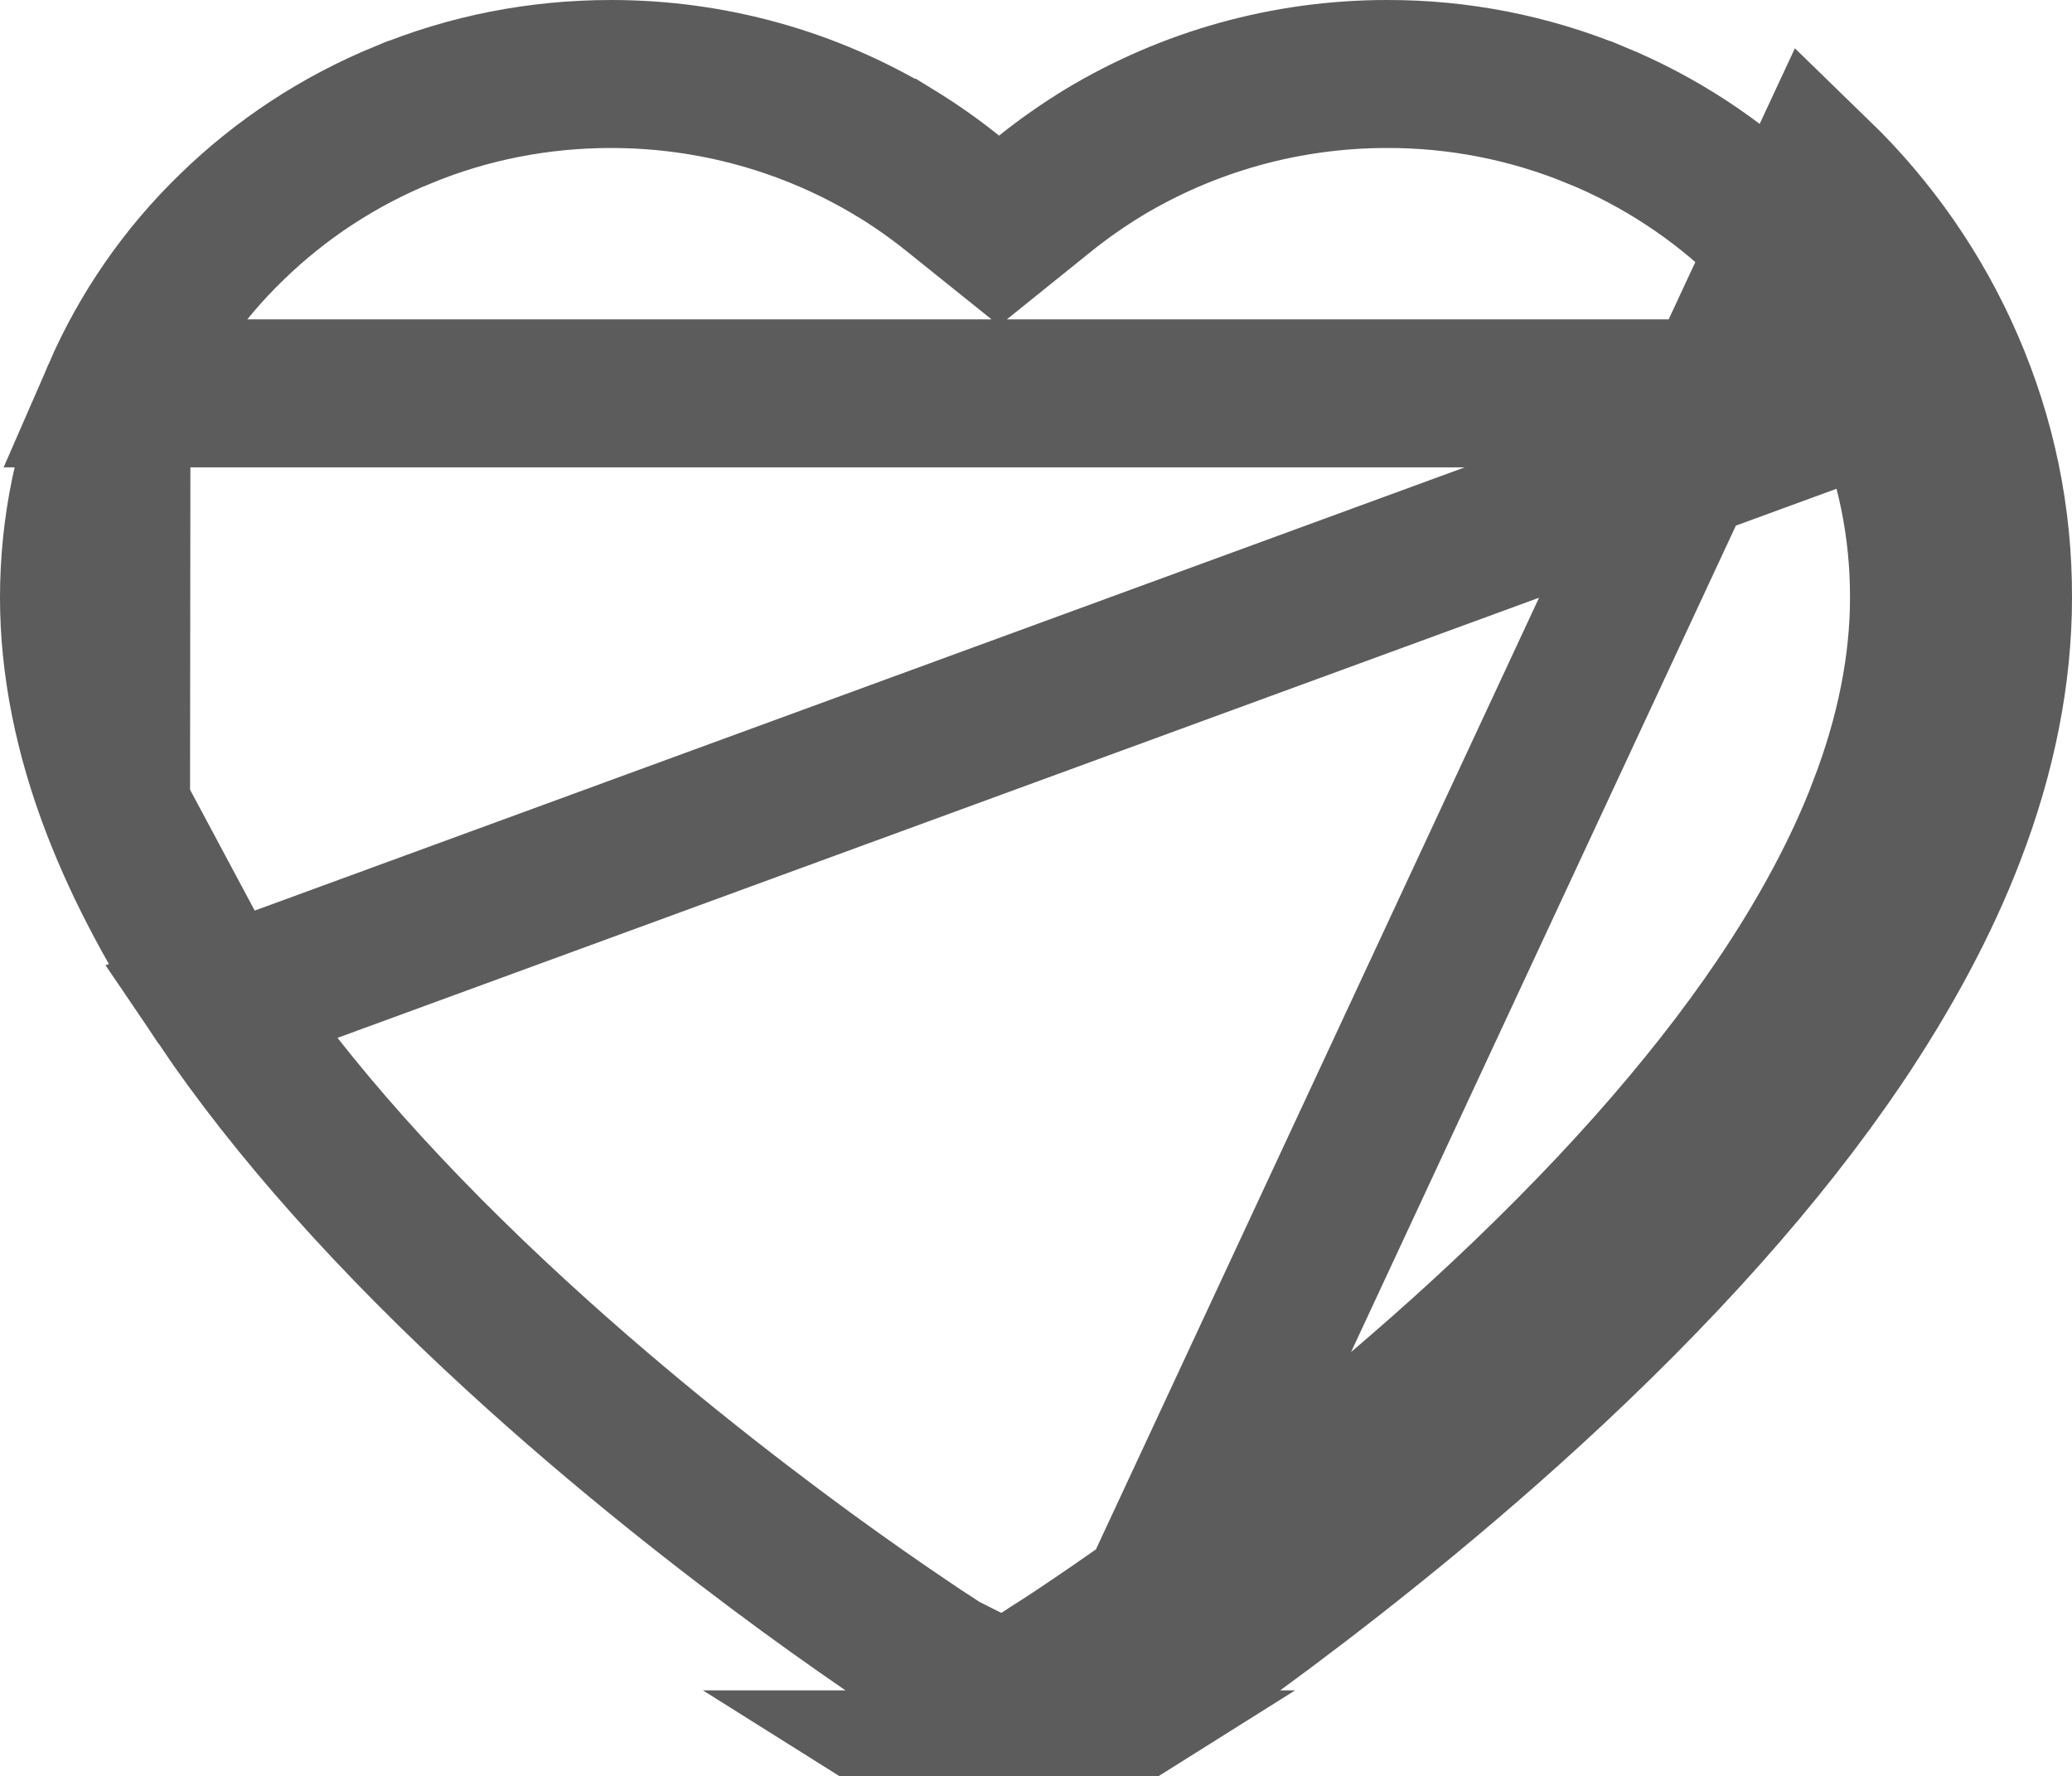
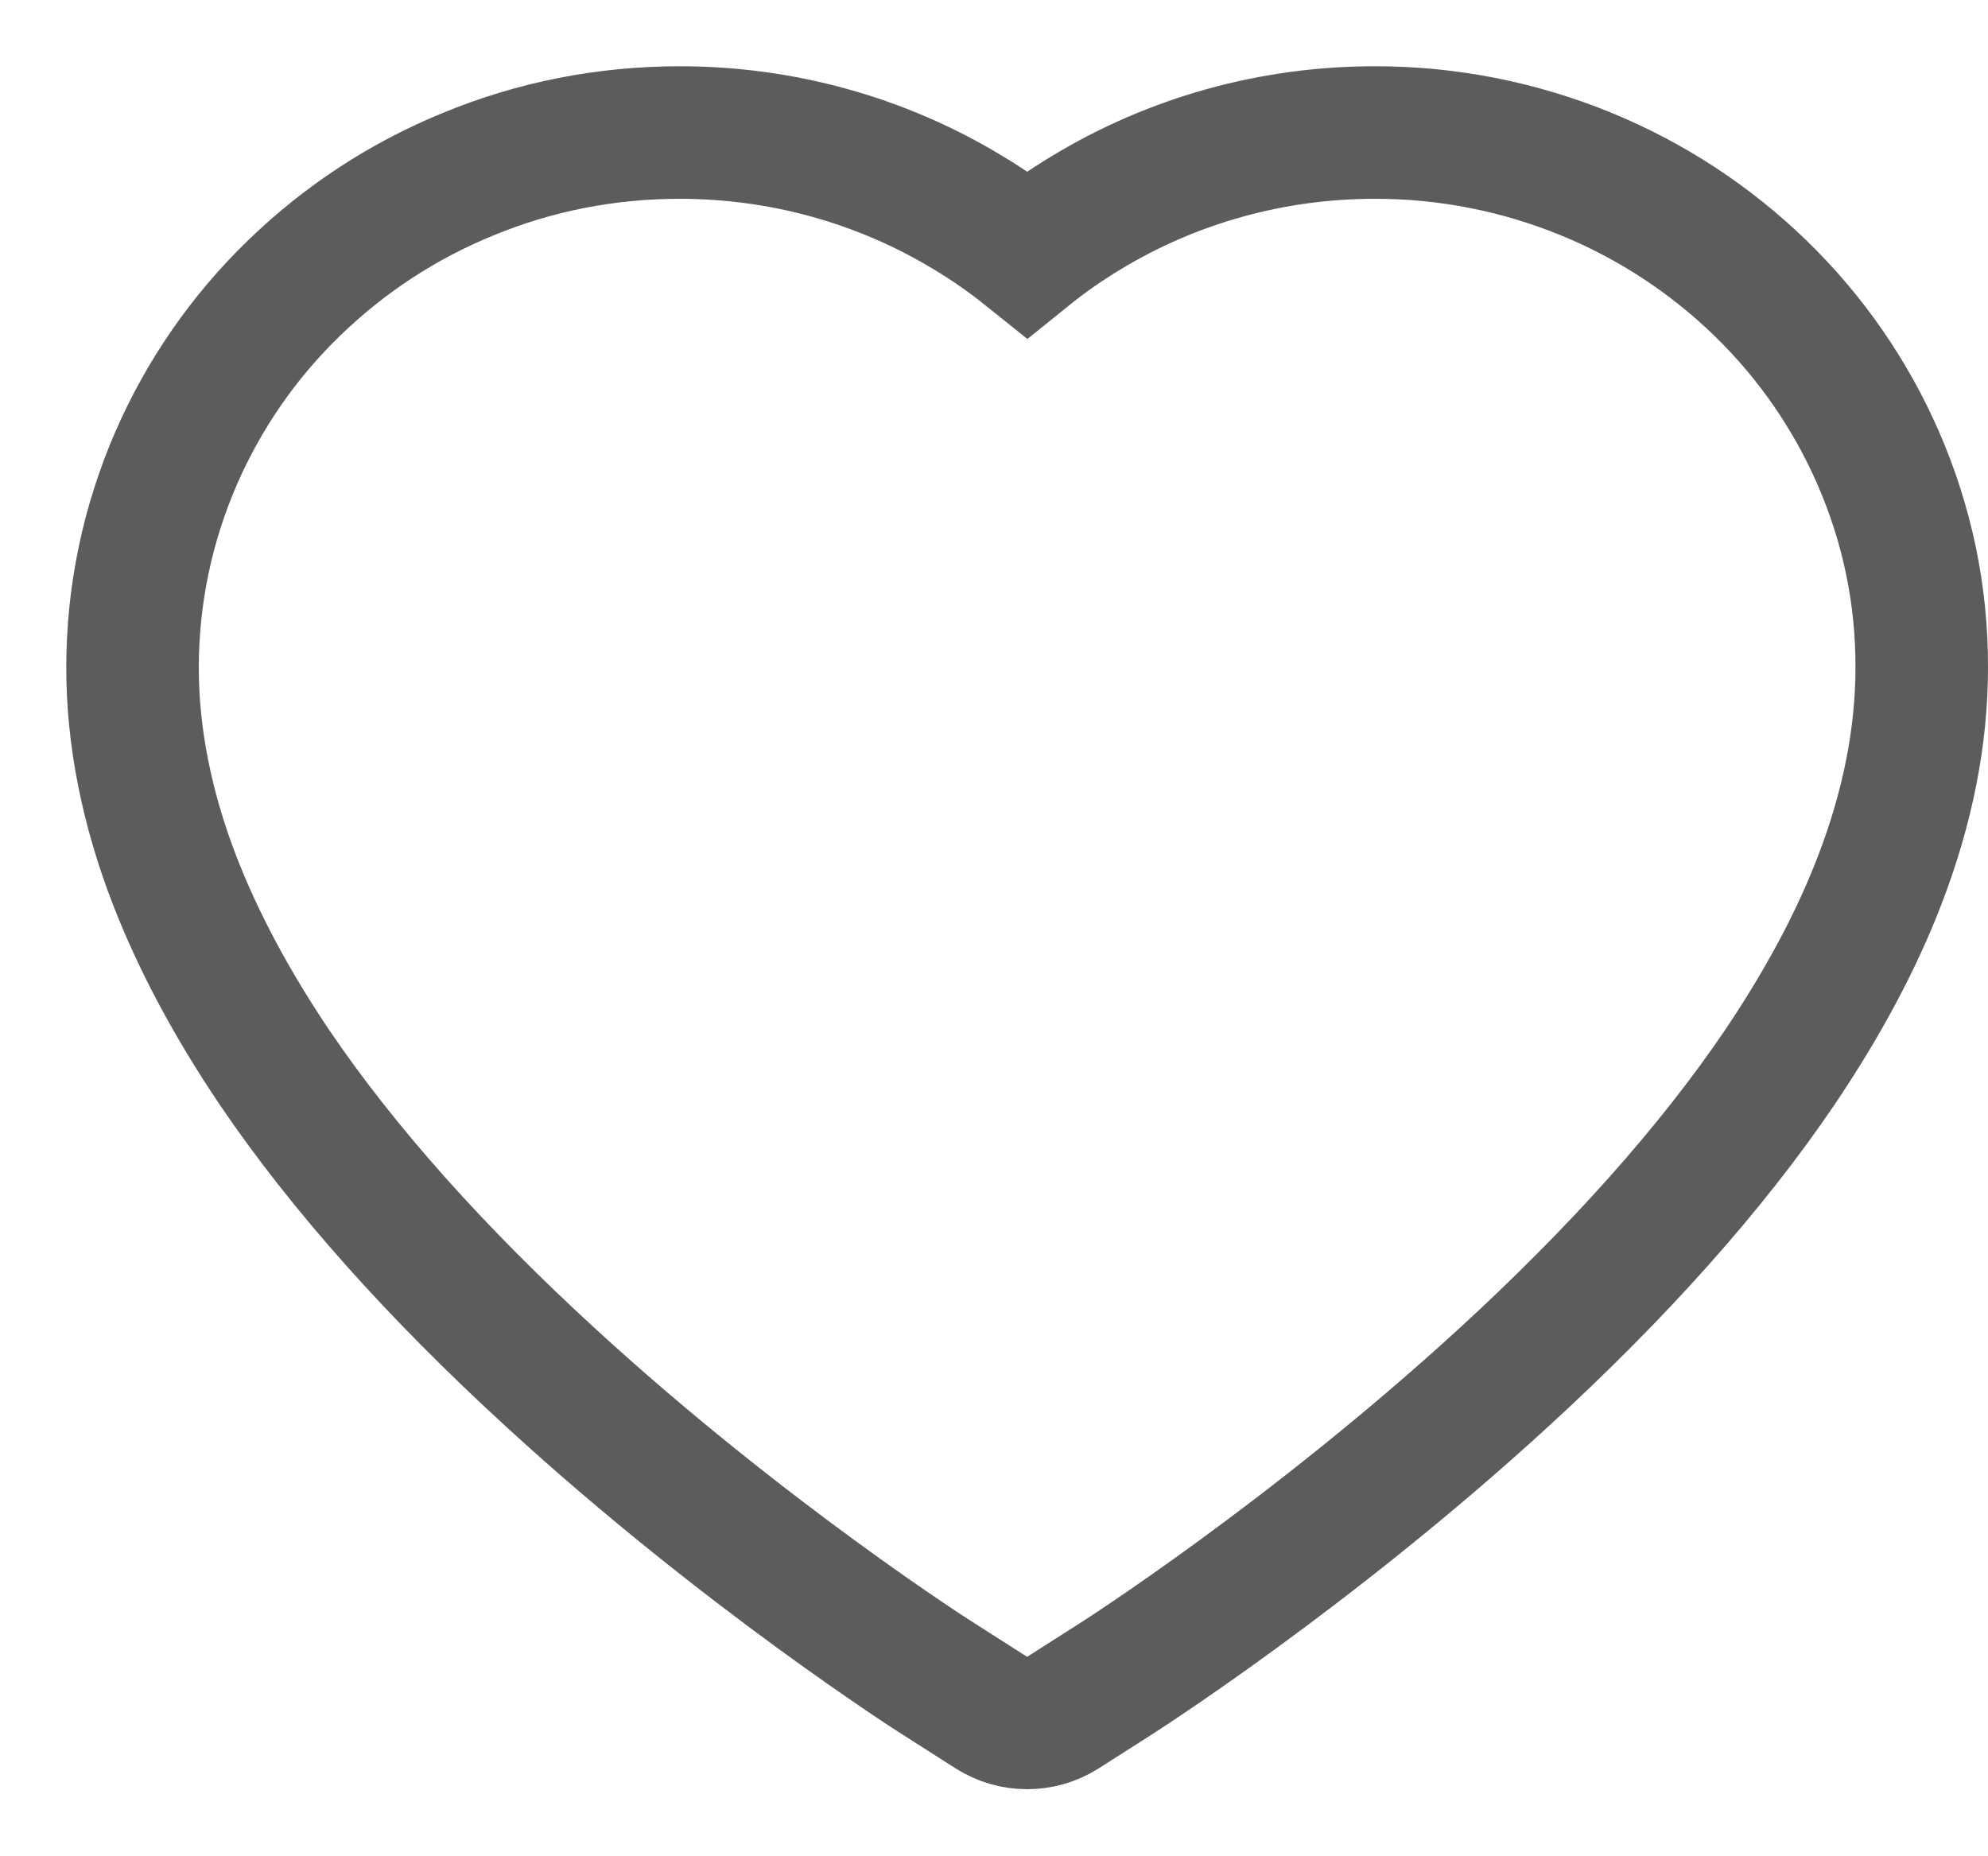
- <svg xmlns="http://www.w3.org/2000/svg" width="14" height="12" viewBox="0 0 14 12" fill="none">
-   <path d="M7.39 11.686C7.451 11.648 8.885 10.731 10.337 9.402C11.212 8.601 11.917 7.81 12.43 7.052C12.753 6.573 13.008 6.098 13.183 5.641C13.394 5.094 13.5 4.555 13.5 4.039C13.502 3.492 13.391 2.96 13.173 2.459C12.964 1.978 12.662 1.542 12.284 1.175L7.39 11.686ZM7.39 11.686L7.02 11.922M7.39 11.686L7.02 11.922M12.715 2.658C12.531 2.237 12.267 1.855 11.936 1.534L11.936 1.534C11.604 1.211 11.212 0.954 10.782 0.777L10.781 0.777C10.335 0.593 9.856 0.499 9.373 0.5L9.371 0.5C8.692 0.5 8.03 0.685 7.455 1.032L7.455 1.032C7.318 1.116 7.187 1.207 7.064 1.306L6.751 1.558L6.437 1.306C6.314 1.207 6.184 1.116 6.047 1.032L6.046 1.032C5.472 0.685 4.81 0.5 4.13 0.5C3.64 0.5 3.167 0.593 2.721 0.777L2.72 0.777C2.288 0.955 1.9 1.209 1.566 1.534L1.565 1.535L1.565 1.535C1.234 1.855 0.97 2.237 0.787 2.658L12.715 2.658ZM12.715 2.658C12.905 3.097 13.001 3.56 13 4.038V4.039C13 4.486 12.908 4.964 12.716 5.461L12.716 5.462C12.557 5.877 12.322 6.318 12.015 6.772C11.53 7.489 10.854 8.251 10 9.034C8.579 10.334 7.173 11.232 7.122 11.264L7.121 11.265L6.752 11.5L6.752 11.5L6.752 11.5L6.75 11.5L6.748 11.5L6.748 11.5L6.748 11.5L6.379 11.265L6.379 11.264L6.371 11.26C6.371 11.26 6.371 11.26 6.369 11.259C6.367 11.257 6.361 11.254 6.352 11.248C6.339 11.24 6.321 11.228 6.299 11.213C6.253 11.184 6.188 11.141 6.108 11.086C5.946 10.977 5.721 10.821 5.452 10.625C4.915 10.232 4.208 9.682 3.501 9.034L3.501 9.034C2.646 8.251 1.97 7.49 1.485 6.772L12.715 2.658ZM7.02 11.922C6.855 12.026 6.645 12.026 6.48 11.922H7.02ZM0.5 4.039C0.5 3.561 0.597 3.096 0.787 2.658L0.784 5.461C0.592 4.964 0.5 4.486 0.5 4.039ZM1.485 6.772C1.179 6.319 0.945 5.878 0.784 5.461L1.485 6.772Z" stroke="#5C5C5C" />
+ <svg xmlns="http://www.w3.org/2000/svg" width="15" height="14" viewBox="0 0 15 14" fill="none">
+   <path d="M14.173 3.459C13.964 2.978 13.662 2.542 13.284 2.175C12.906 1.808 12.461 1.516 11.972 1.315C11.464 1.106 10.921 0.999 10.371 1C9.601 1 8.849 1.209 8.196 1.605C8.04 1.699 7.891 1.803 7.751 1.916C7.61 1.803 7.462 1.699 7.305 1.605C6.652 1.209 5.901 1 5.13 1C4.575 1 4.038 1.105 3.53 1.315C3.039 1.516 2.597 1.806 2.217 2.175C1.839 2.541 1.537 2.978 1.328 3.459C1.111 3.96 1 4.492 1 5.039C1 5.555 1.106 6.094 1.317 6.641C1.494 7.098 1.747 7.573 2.07 8.052C2.583 8.81 3.288 9.601 4.163 10.402C5.613 11.731 7.049 12.649 7.11 12.686L7.48 12.922C7.645 13.026 7.855 13.026 8.02 12.922L8.39 12.686C8.451 12.648 9.885 11.731 11.337 10.402C12.212 9.601 12.917 8.81 13.43 8.052C13.753 7.573 14.008 7.098 14.183 6.641C14.394 6.094 14.5 5.555 14.5 5.039C14.502 4.492 14.391 3.96 14.173 3.459V3.459Z" stroke="#5C5C5C" />
</svg>
